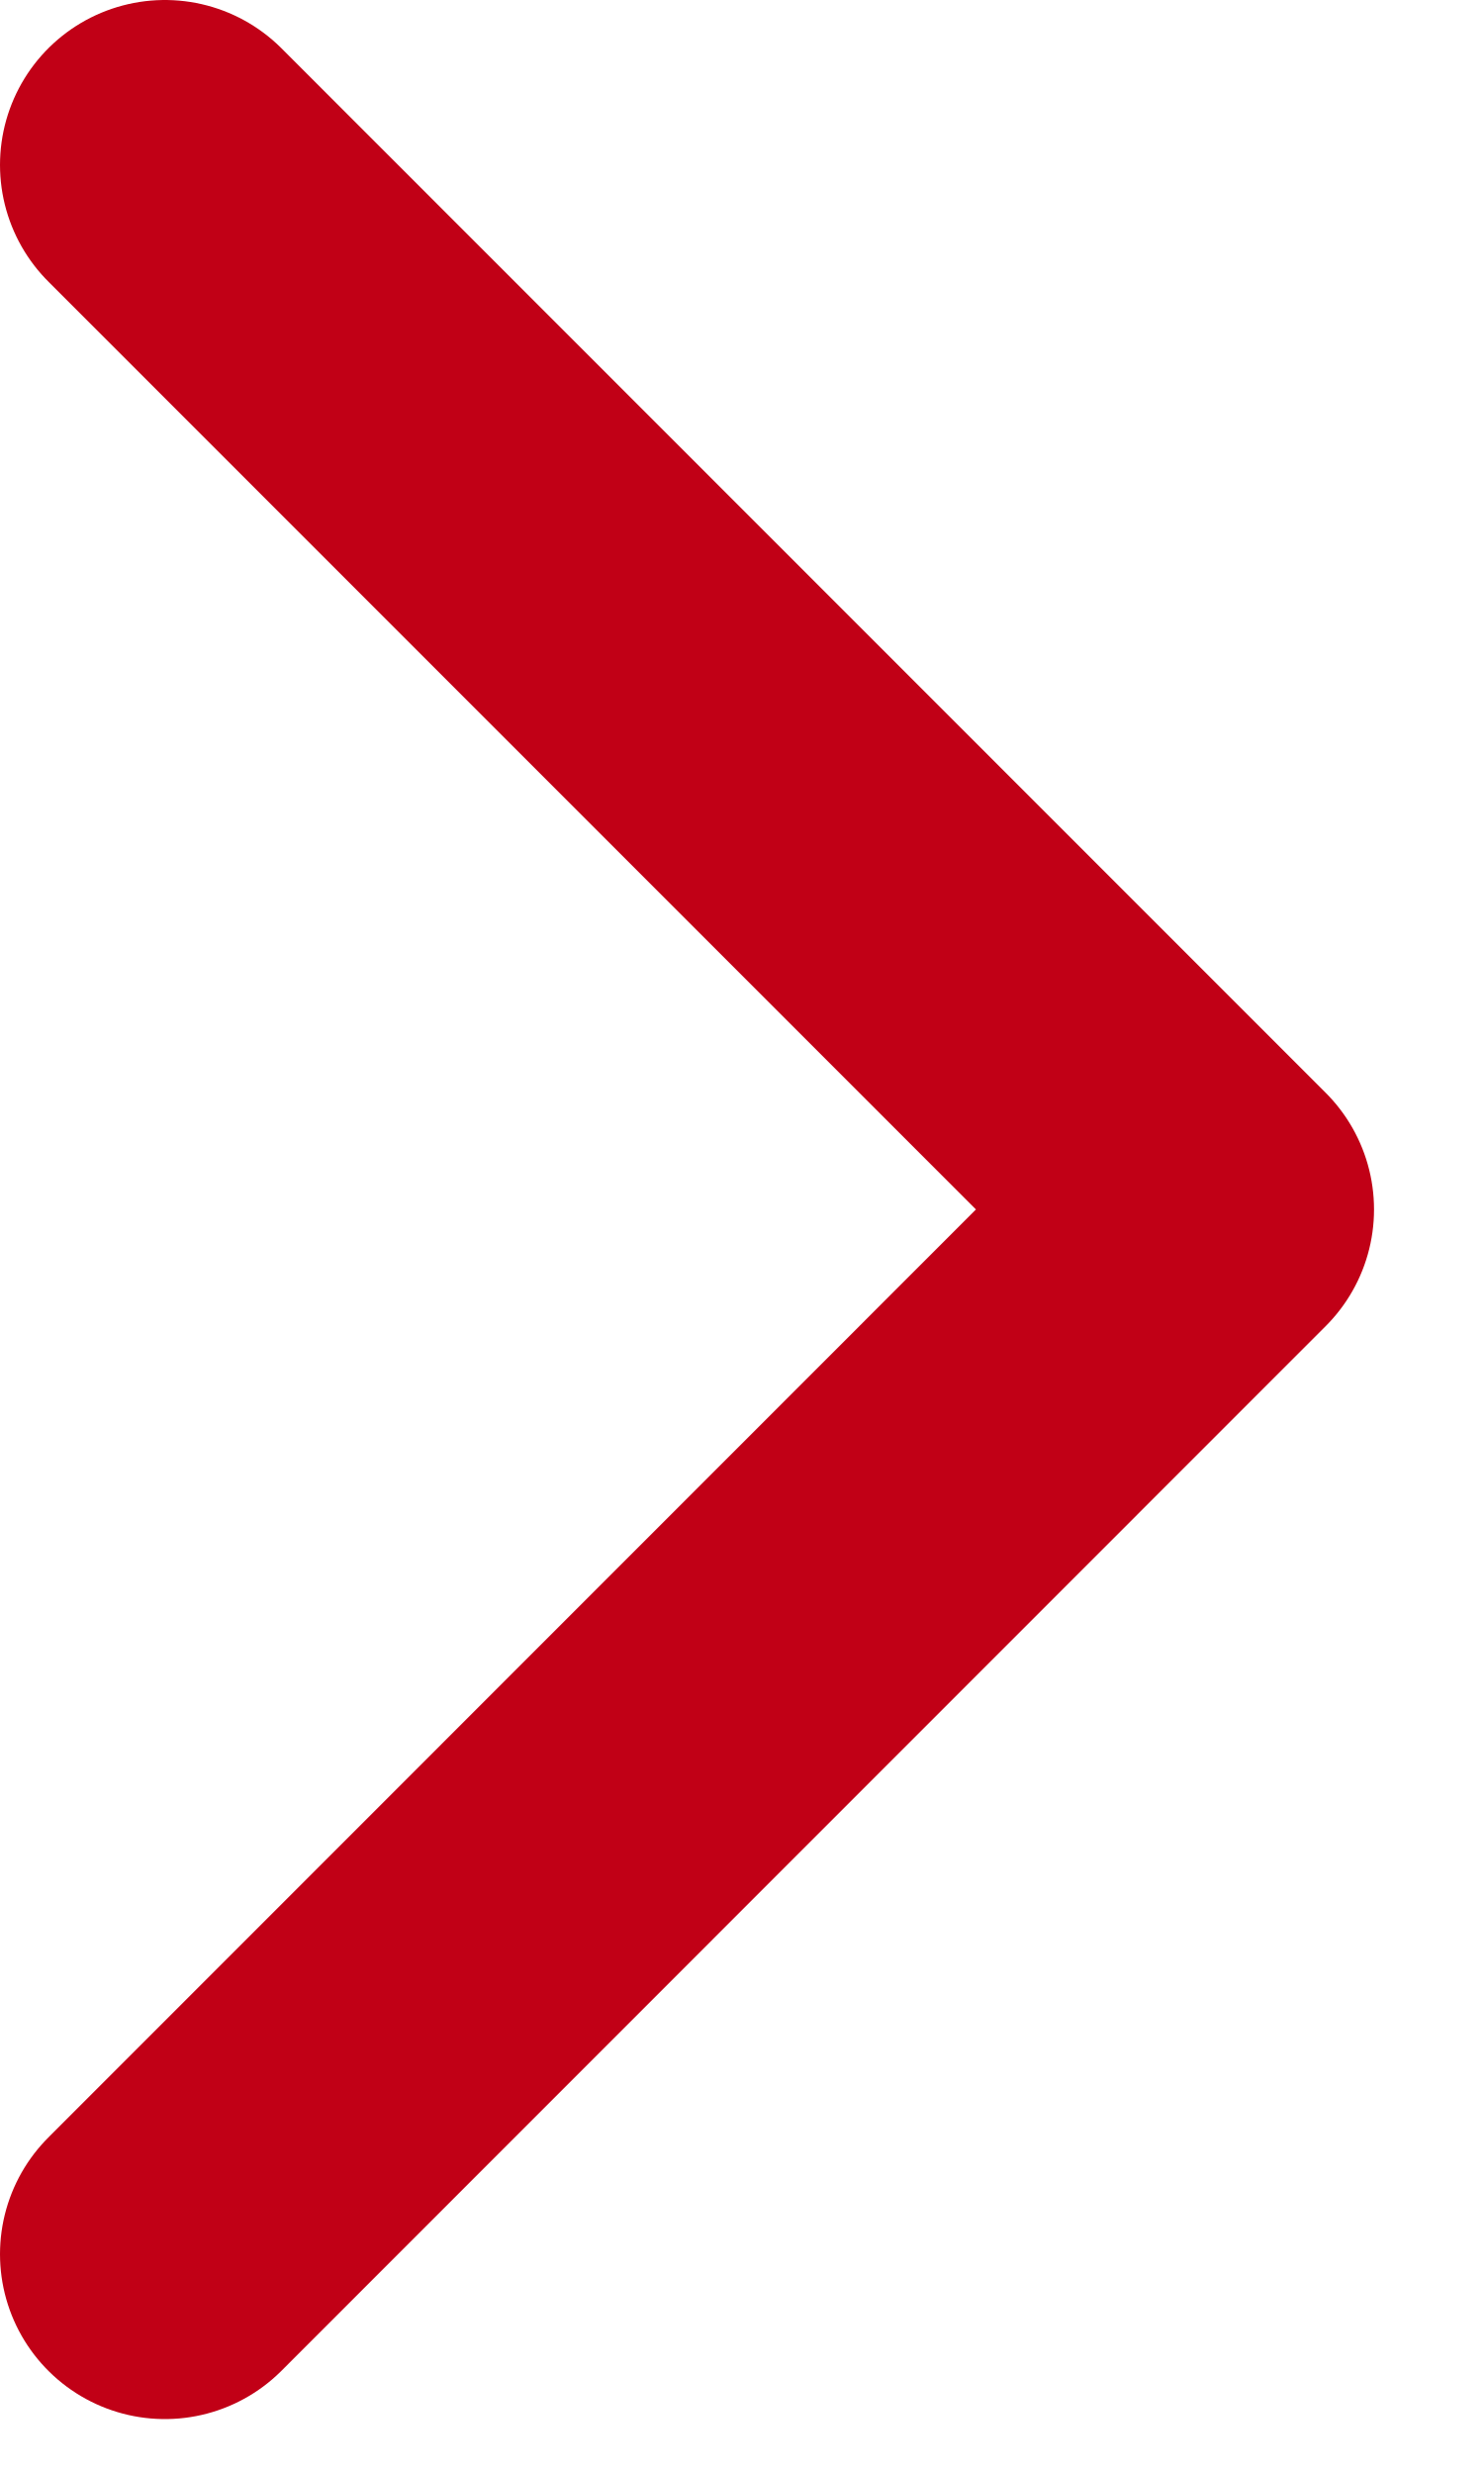
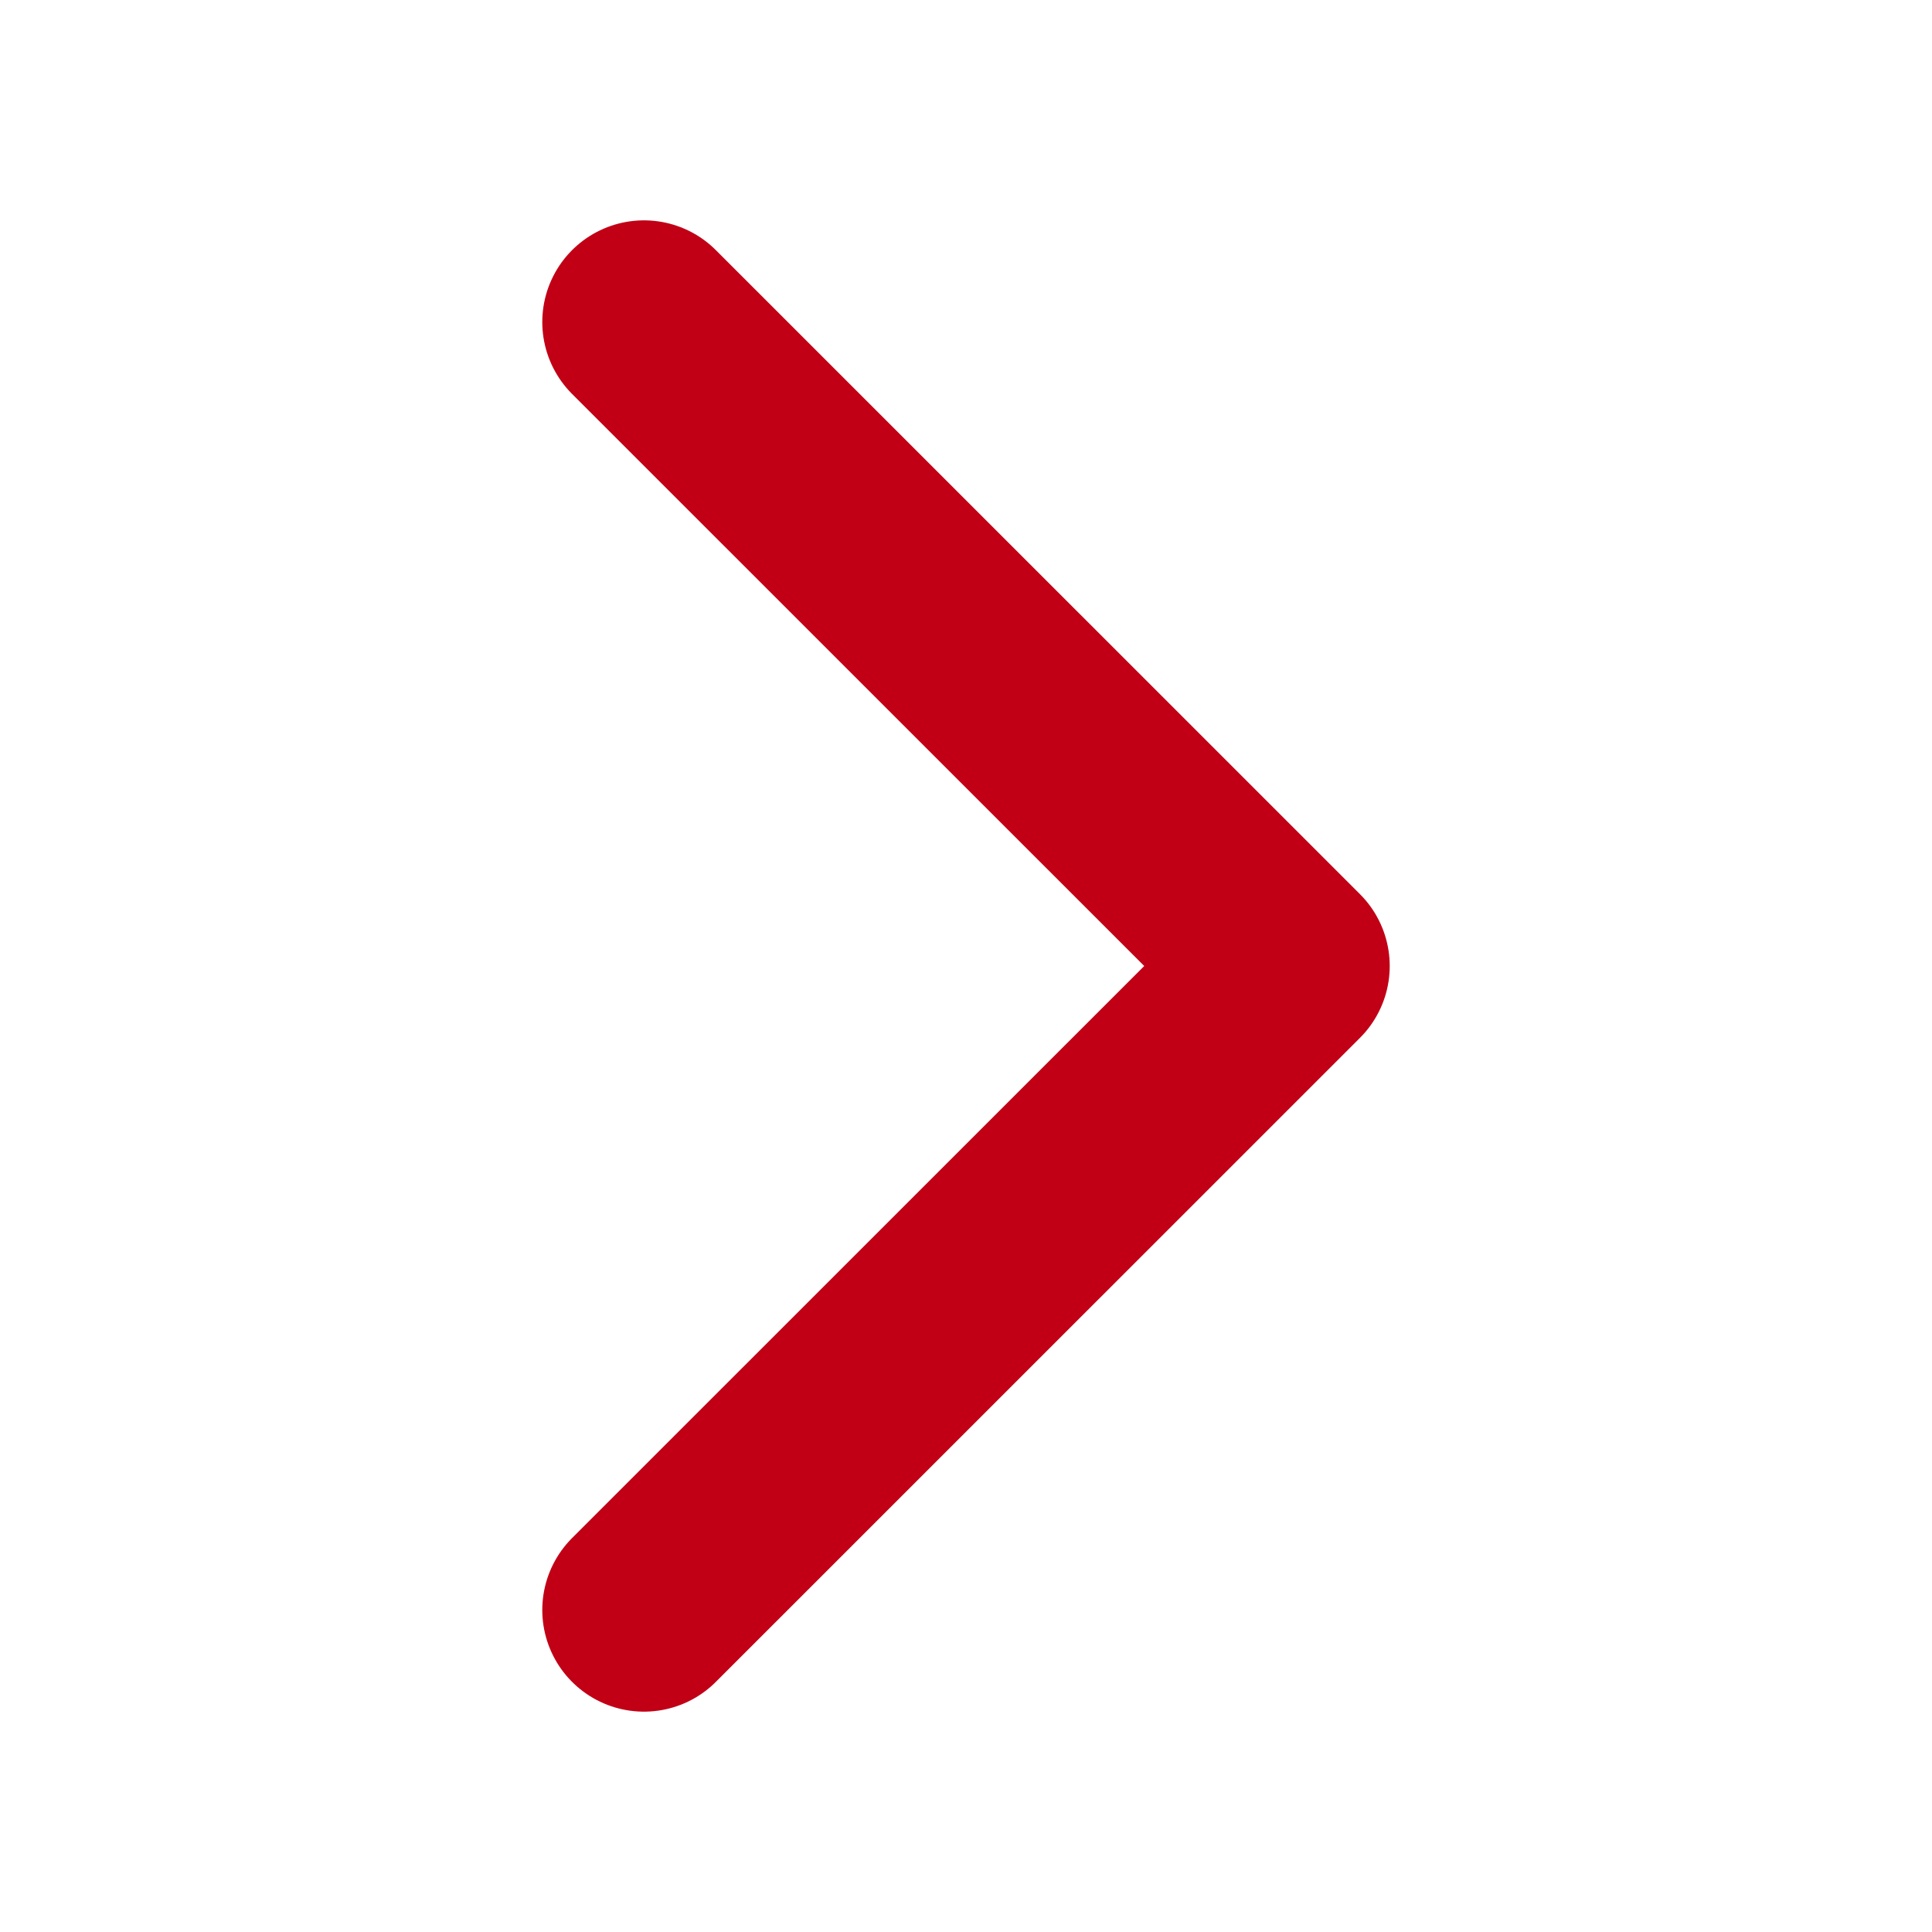
- <svg xmlns="http://www.w3.org/2000/svg" width="9" height="15" viewBox="0 0 9 15" fill="none">
-   <path d="M1 1L7.333 7.333L1 13.667" stroke="#C10016" stroke-width="2" stroke-linecap="round" stroke-linejoin="round" />
+ <svg xmlns="http://www.w3.org/2000/svg" width="19" height="19" viewBox="0 0 19 19" fill="none">
+   <path d="M6.333 3.167L12.667 9.5L6.333 15.833" stroke="#C10016" stroke-width="2" stroke-linecap="round" stroke-linejoin="round" />
</svg>
